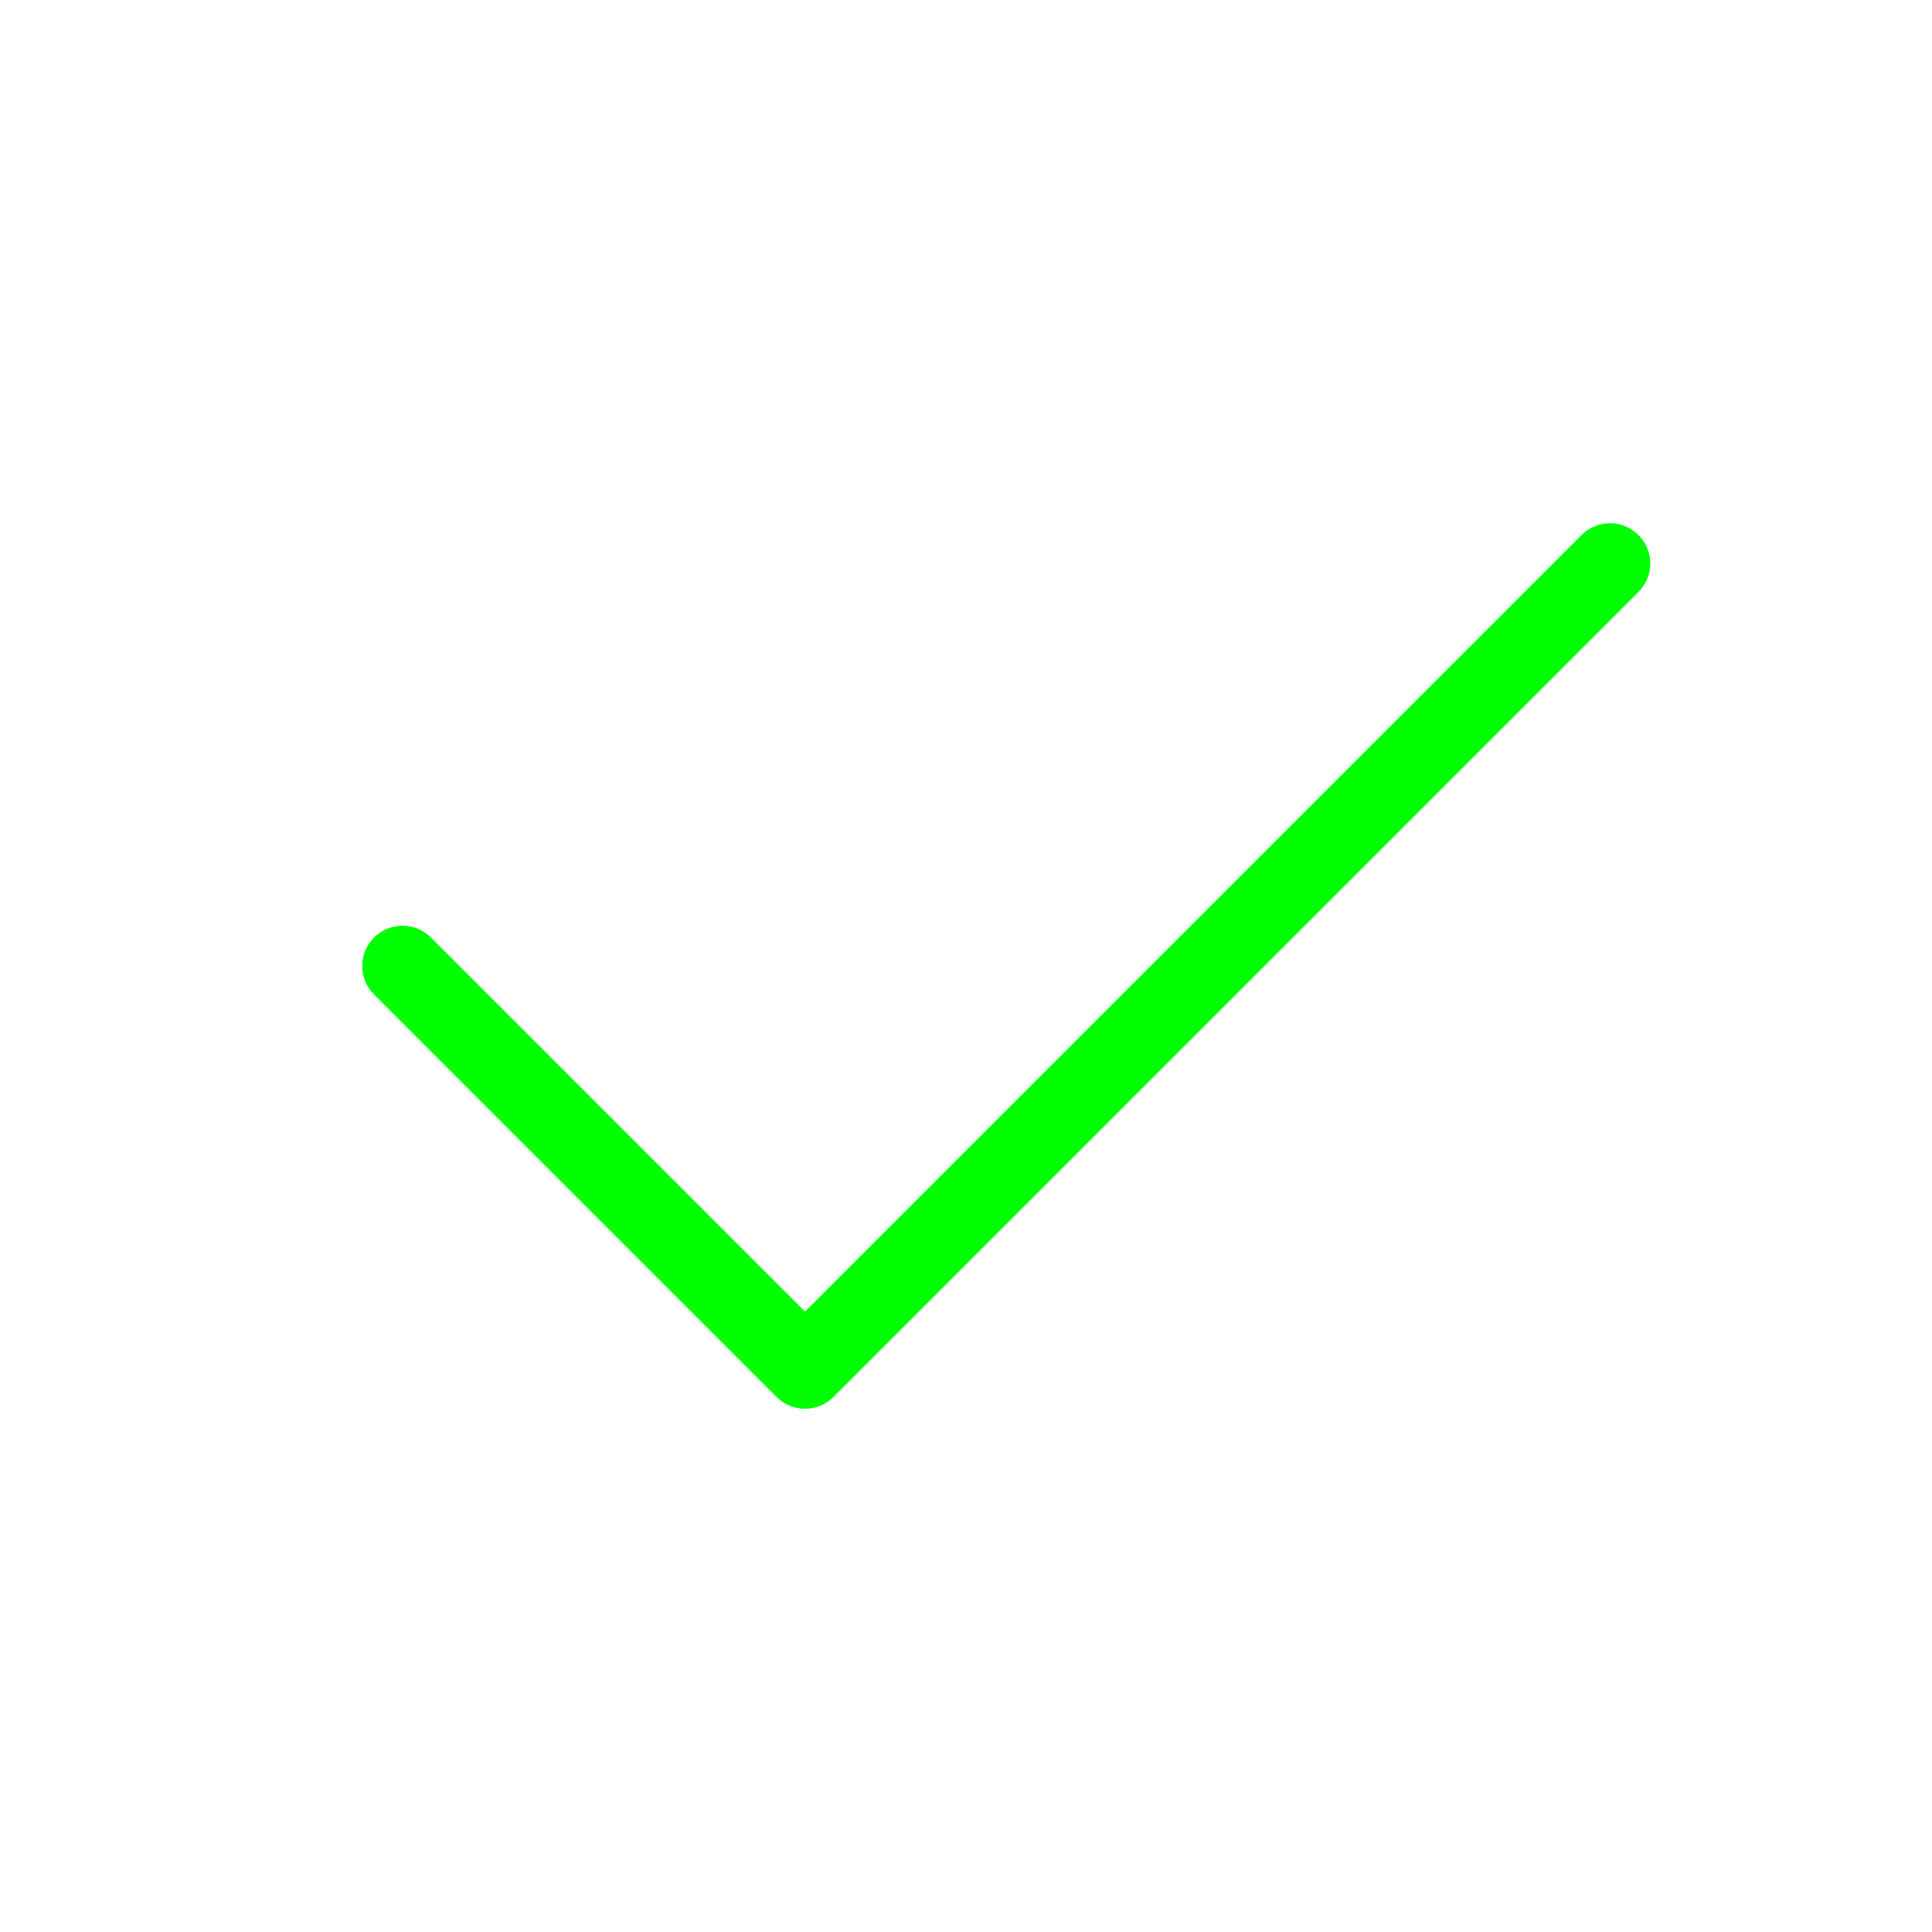
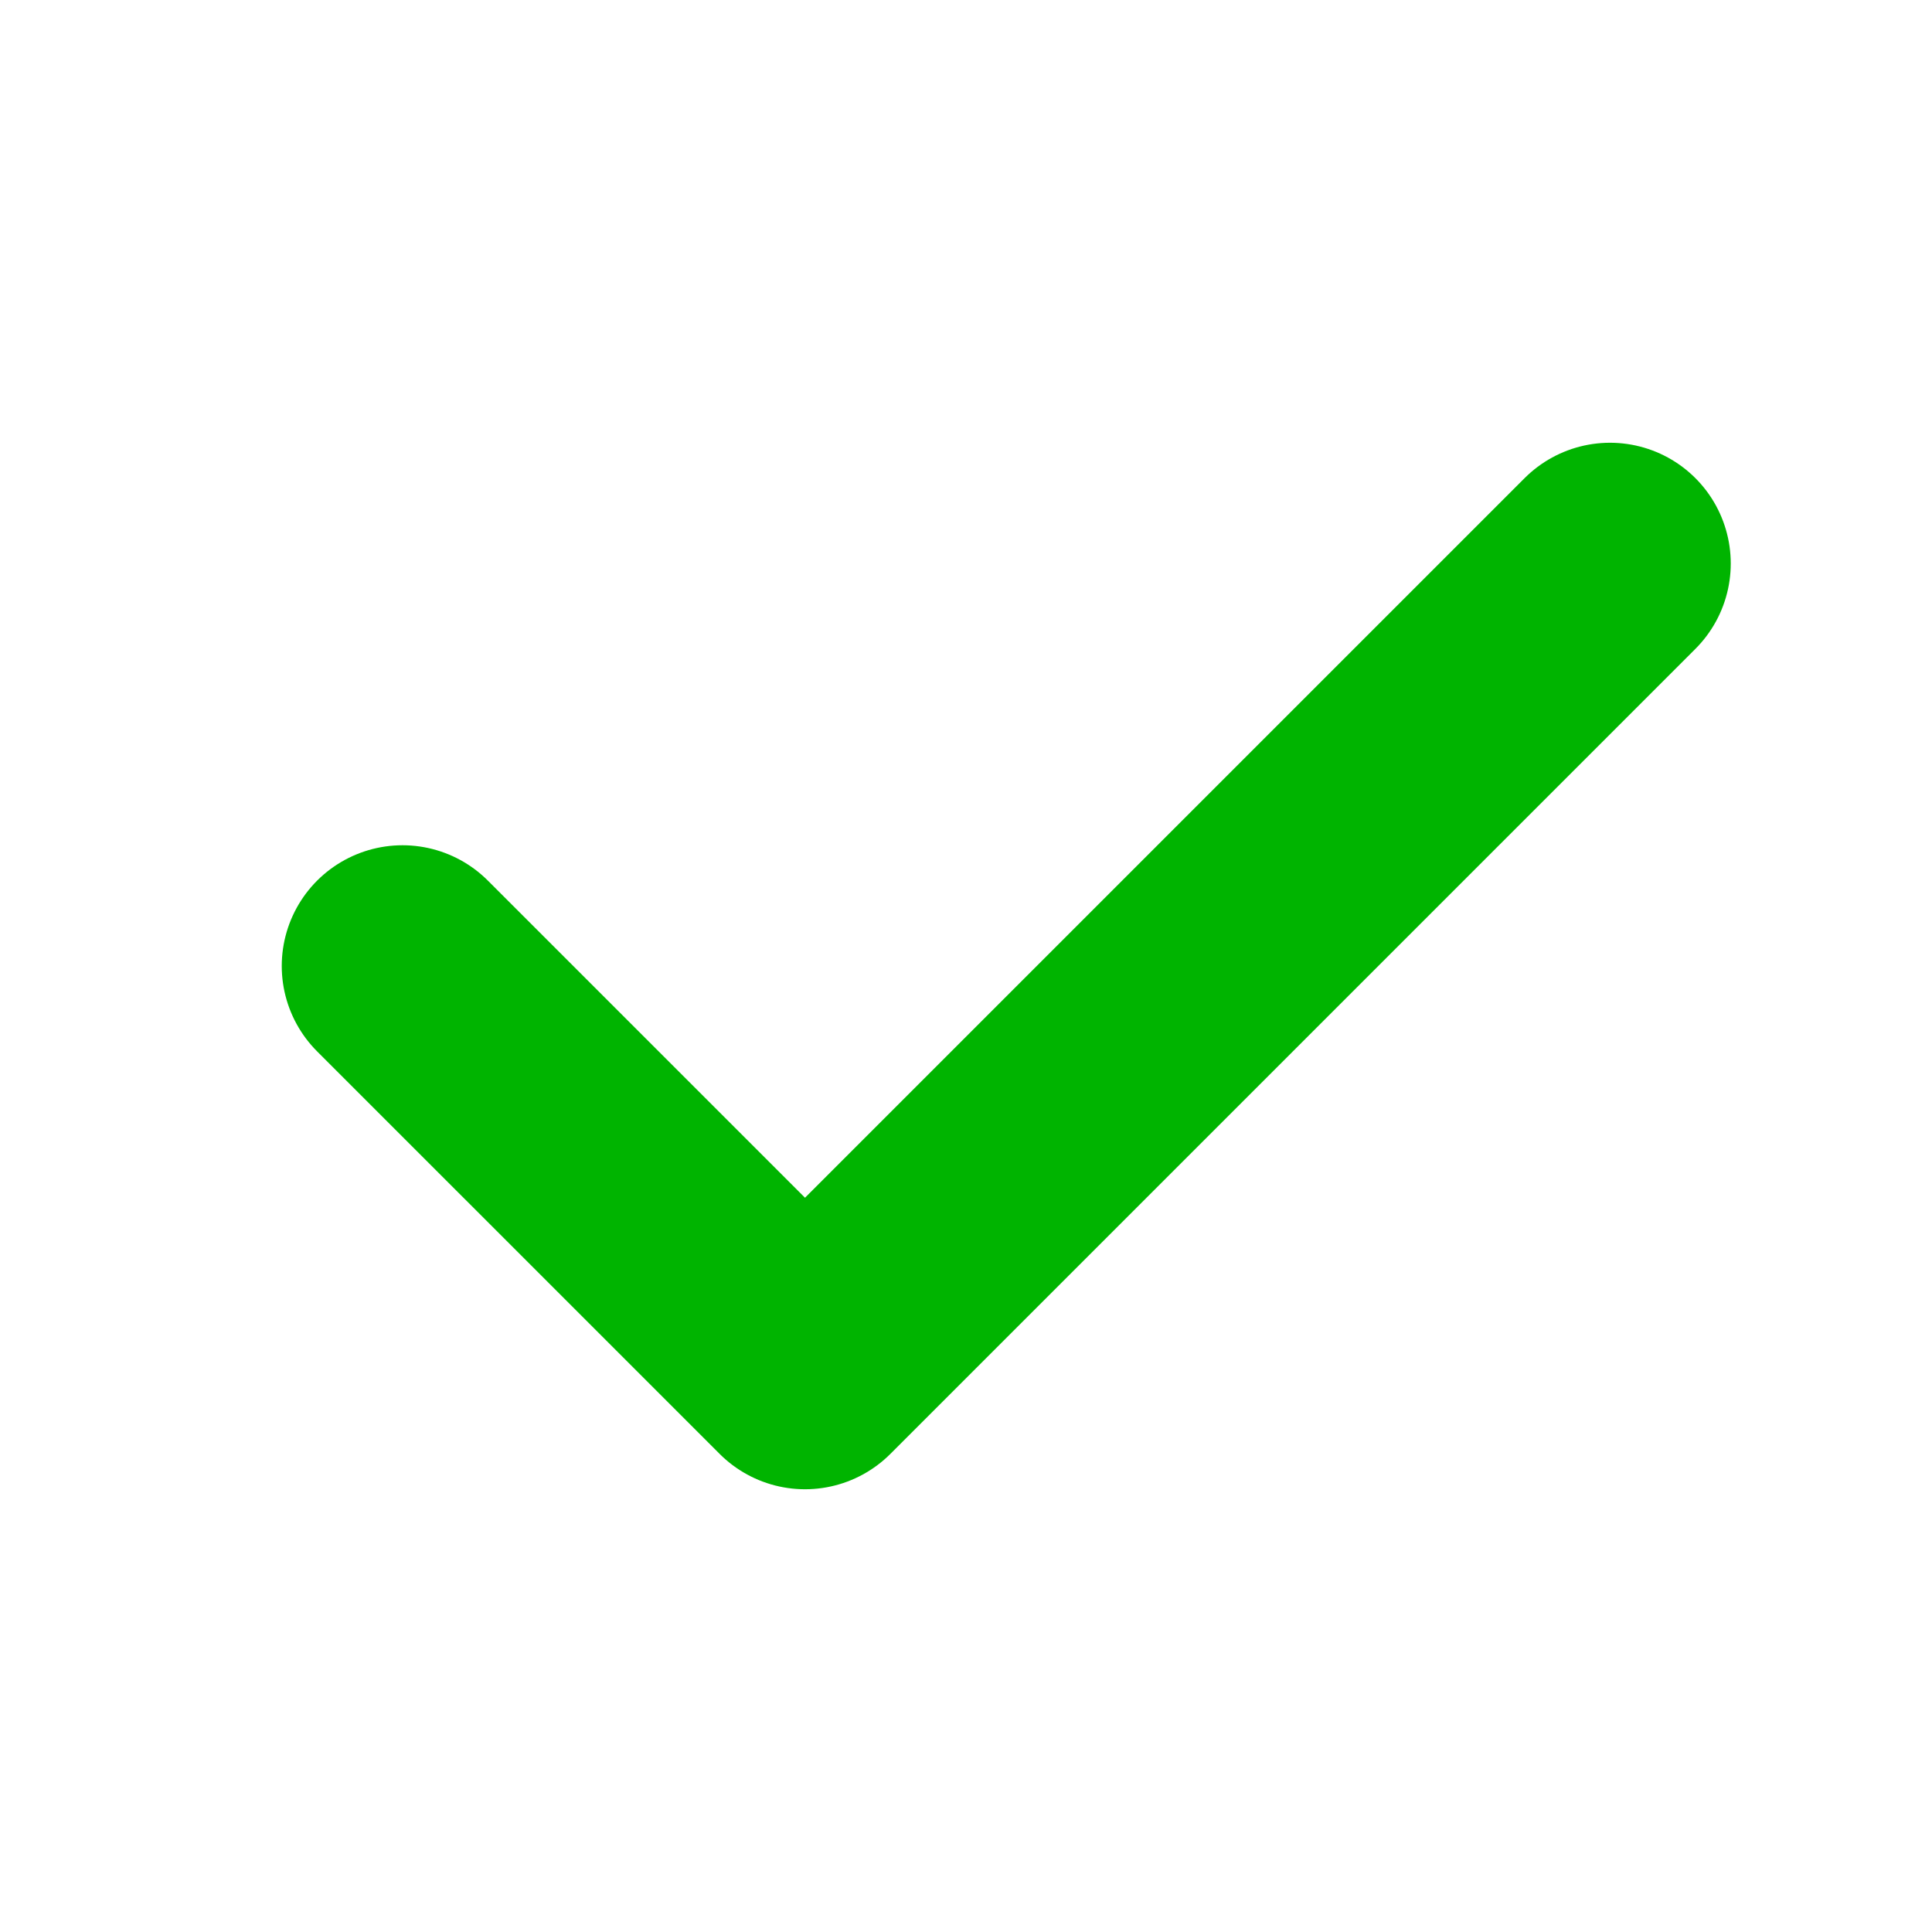
- <svg xmlns="http://www.w3.org/2000/svg" width="24" height="24" viewBox="0 0 24 24" fill="none" stroke="rgb(0, 255, 0)" stroke-width="1" stroke-linecap="round" stroke-linejoin="round" class="icon icon-tabler icons-tabler-outline icon-tabler-check">
+ <svg xmlns="http://www.w3.org/2000/svg" width="24" height="24" viewBox="0 0 24 24" fill="none" stroke="rgb(0, 180, 0)" stroke-width="3" stroke-linecap="round" stroke-linejoin="round" class="icon icon-tabler icons-tabler-outline icon-tabler-check">
  <path stroke="none" d="M0 0h24v24H0z" fill="none" />
  <path d="M5 12l5 5l10 -10" />
</svg>
